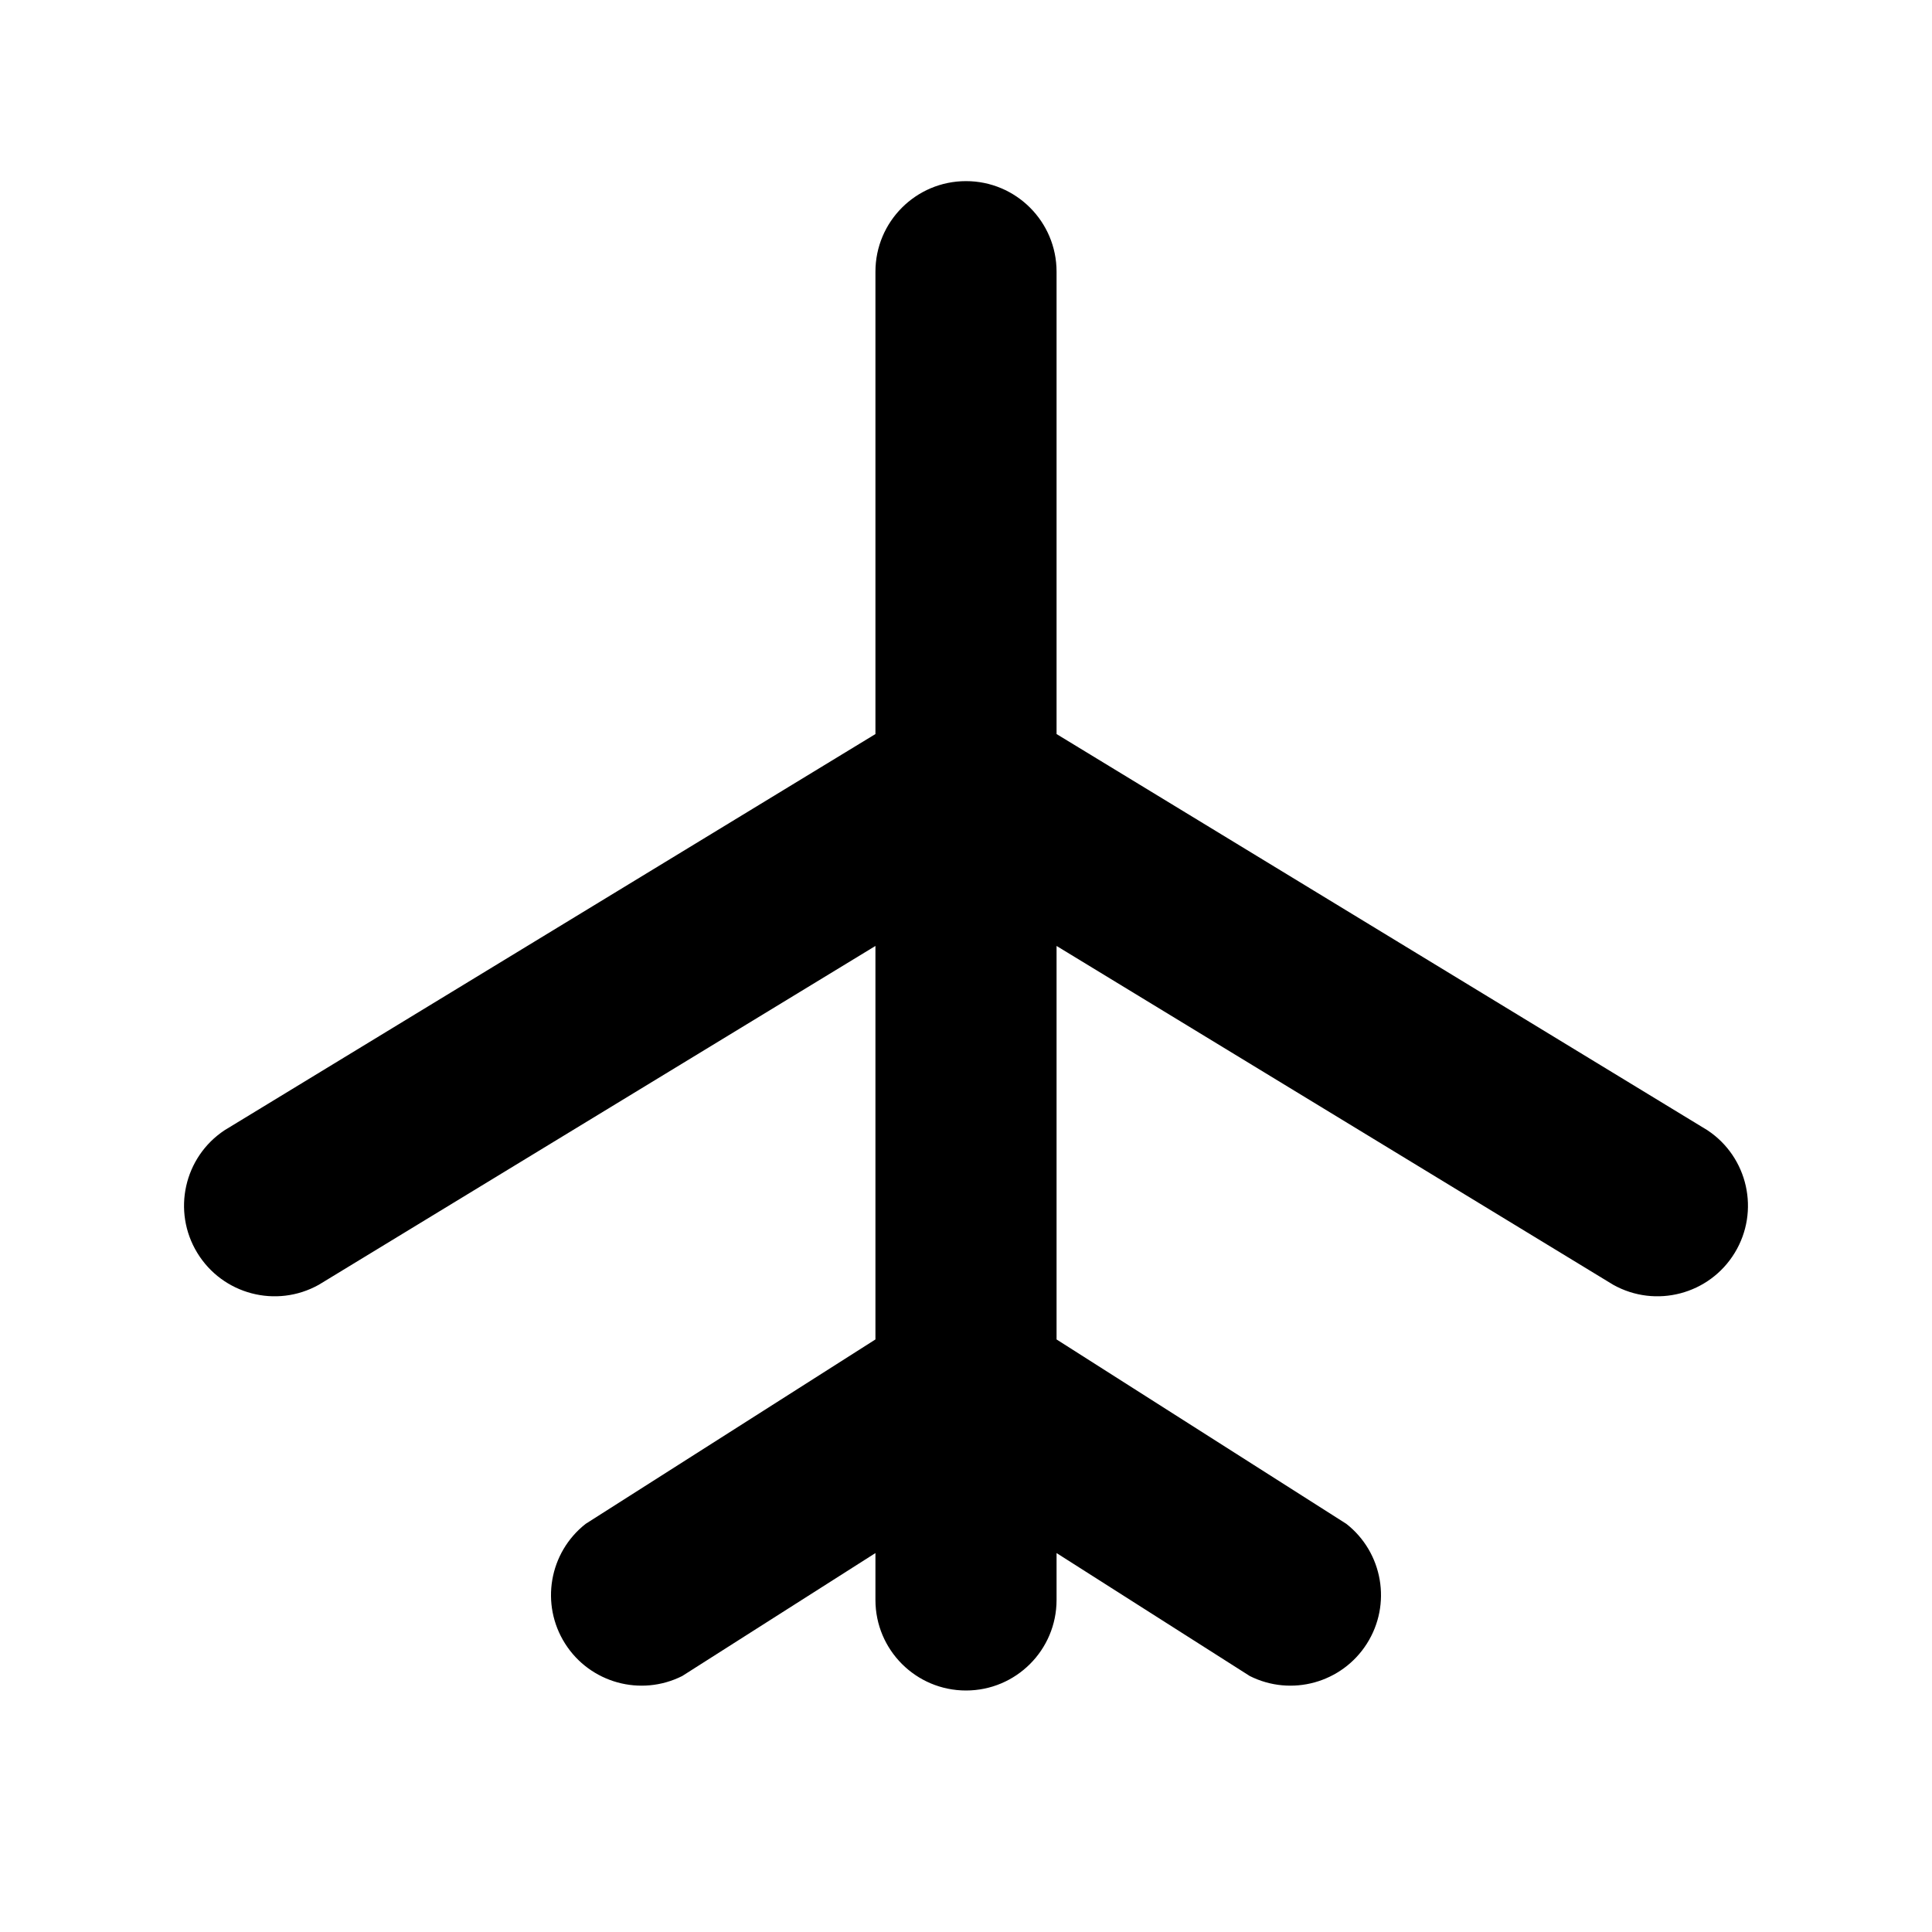
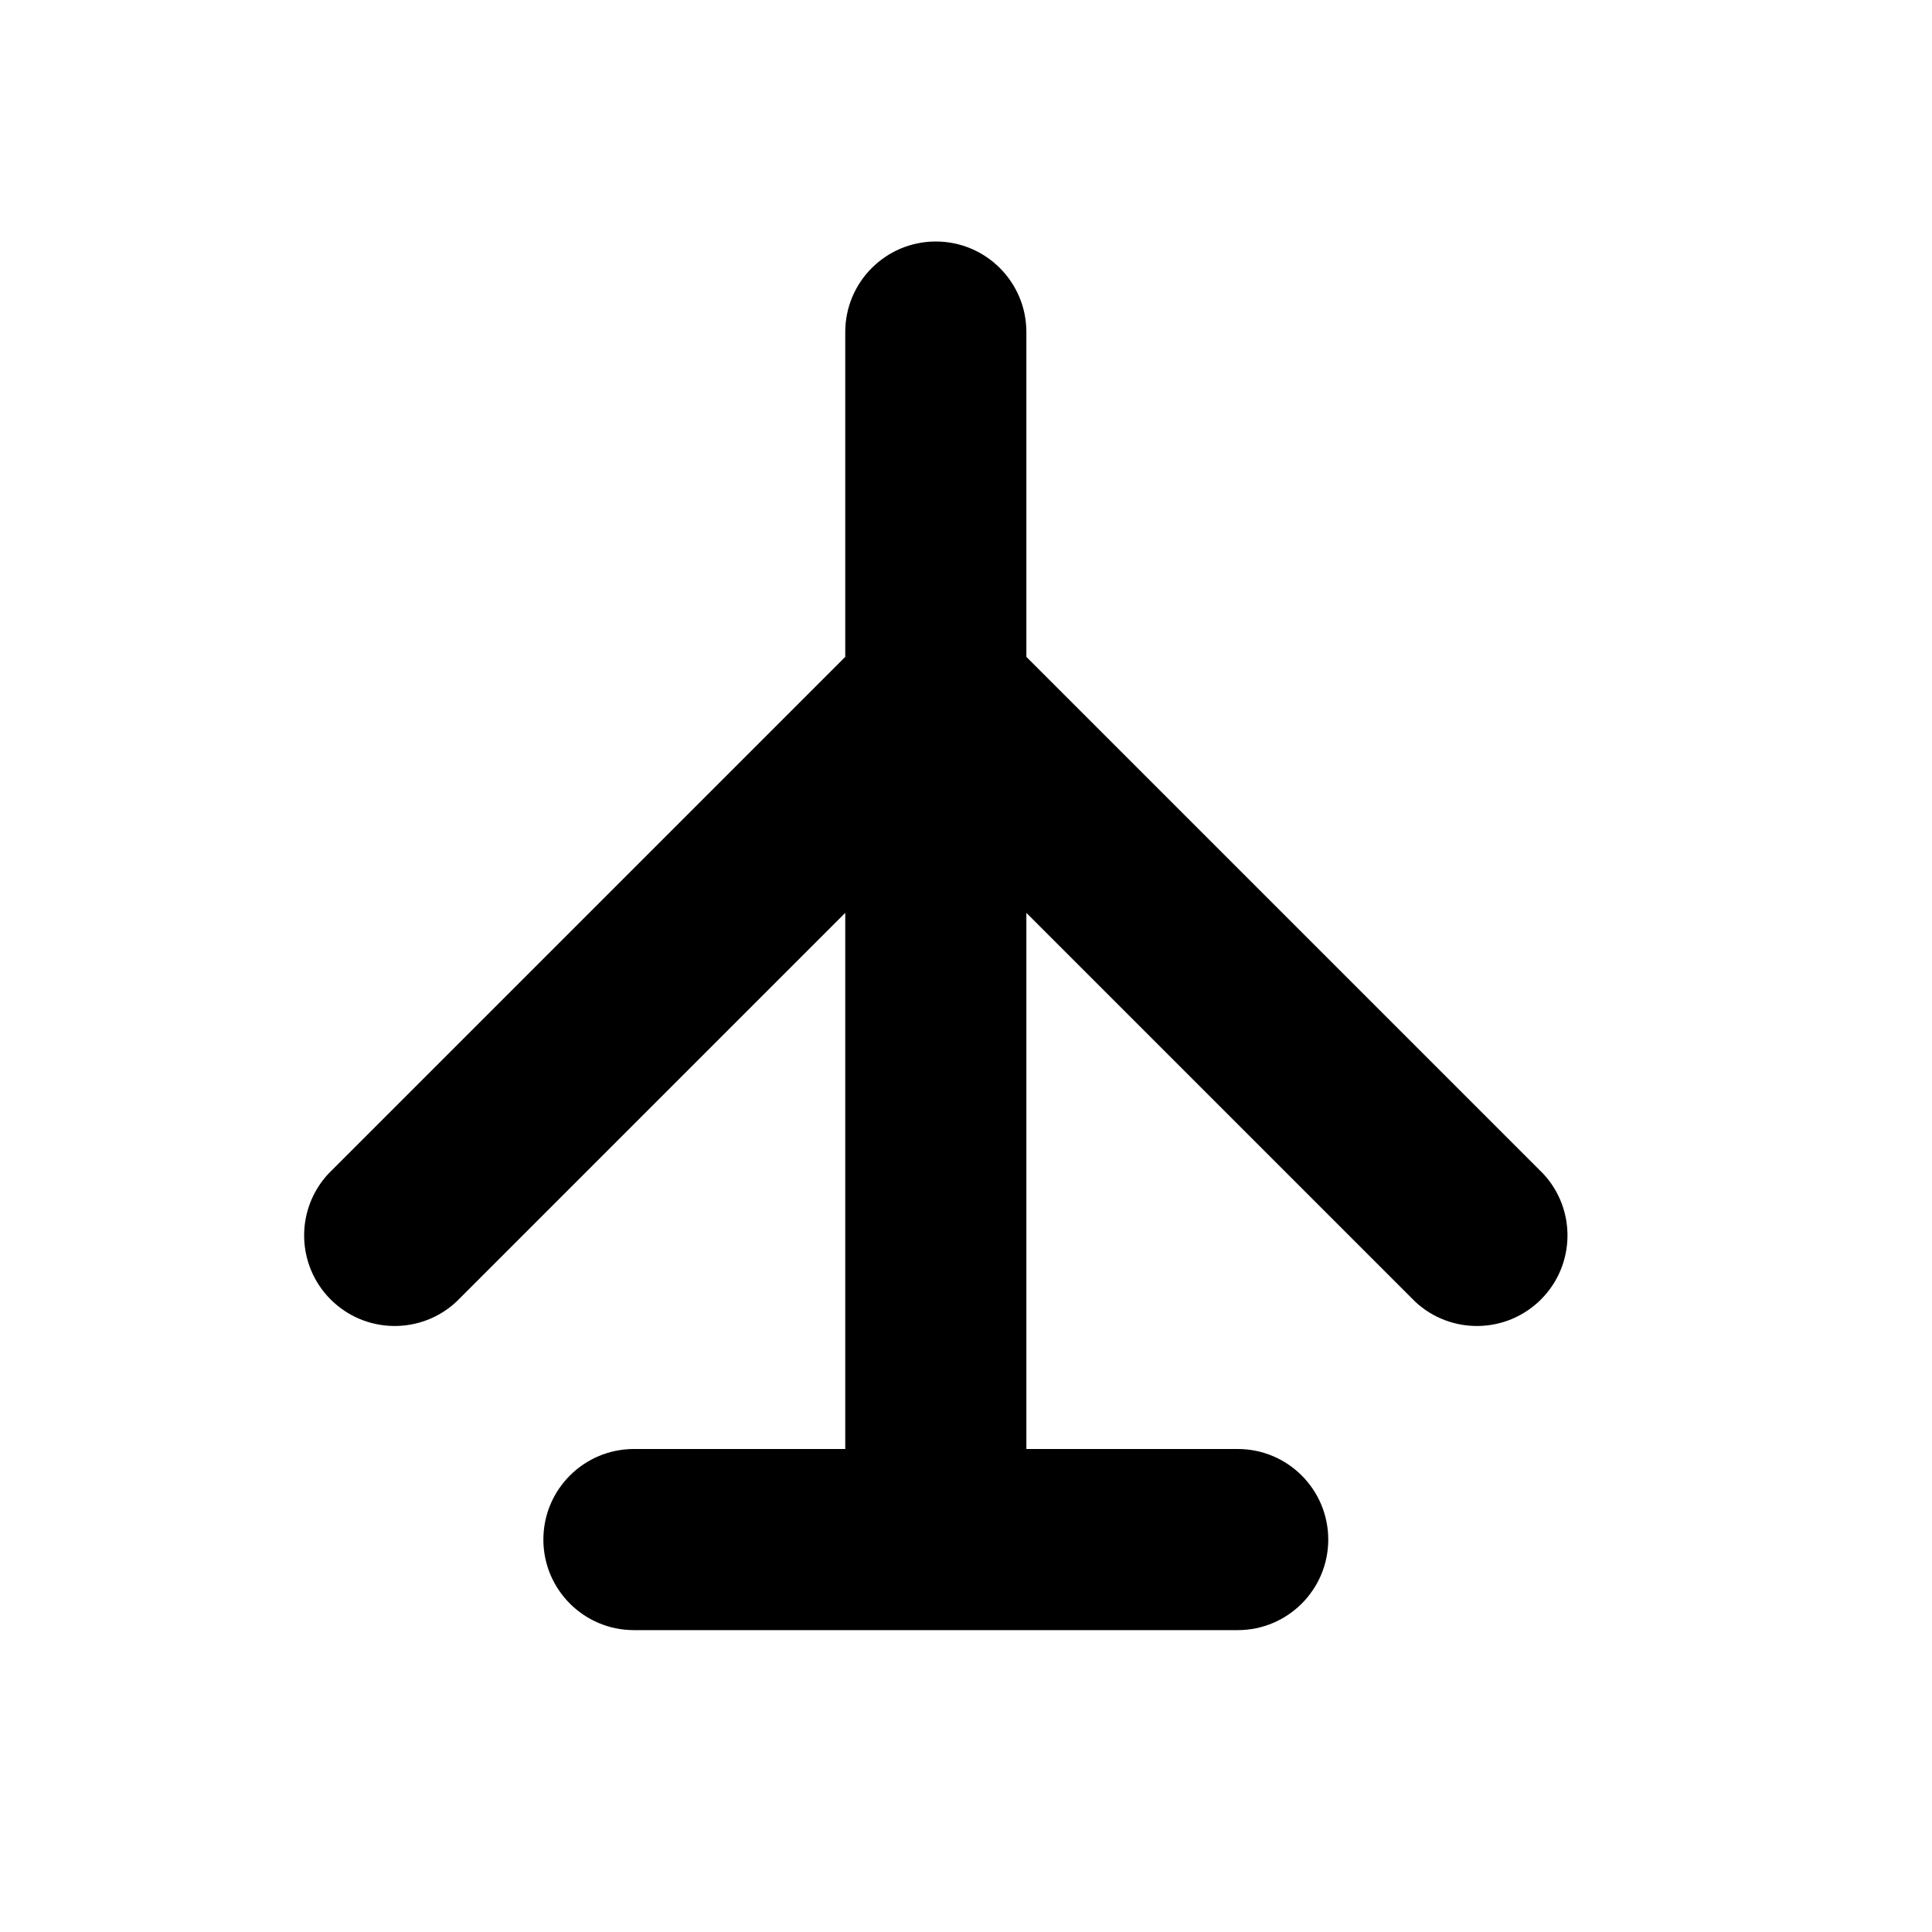
<svg xmlns="http://www.w3.org/2000/svg" viewBox="0 0 16 16">
-   <path d="M8.75 2.25L8.75 13.25A0.75 0.75 0 0 1 7.25 13.25L7.25 2.25A0.75 0.75 0 0 1 8.75 2.25ZM1.86 9.36L7.61 5.86A0.75 0.75 0 0 1 8.39 5.86L14.14 9.36A0.75 0.75 0 0 1 13.36 10.64L7.61 7.14L8 6.5L8.39 7.14L2.64 10.64A0.75 0.75 0 0 1 1.86 9.36ZM4.85 12.62L7.6 10.87A0.75 0.75 0 0 1 8.4 10.87L11.15 12.62A0.75 0.75 0 0 1 10.35 13.88L7.6 12.13L8 11.5L8.4 12.13L5.65 13.88A0.75 0.75 0 0 1 4.85 12.62Z" />
+   <path d="M8.5 2.75L8.5 12.75A0.75 0.75 0 0 1 7 12.75L7 2.75A0.75 0.75 0 0 1 8.5 2.75ZM5.25 12L10.25 12A0.75 0.75 0 0 1 10.25 13.5L5.25 13.5A0.75 0.75 0 0 1 5.25 12ZM2.72 9.72L7.22 5.22A0.75 0.75 0 0 1 8.28 5.22L12.78 9.72A0.75 0.75 0 0 1 11.72 10.78L7.22 6.28L7.75 5.75L8.28 6.28L3.78 10.78A0.75 0.75 0 0 1 2.72 9.72Z" />
</svg>
